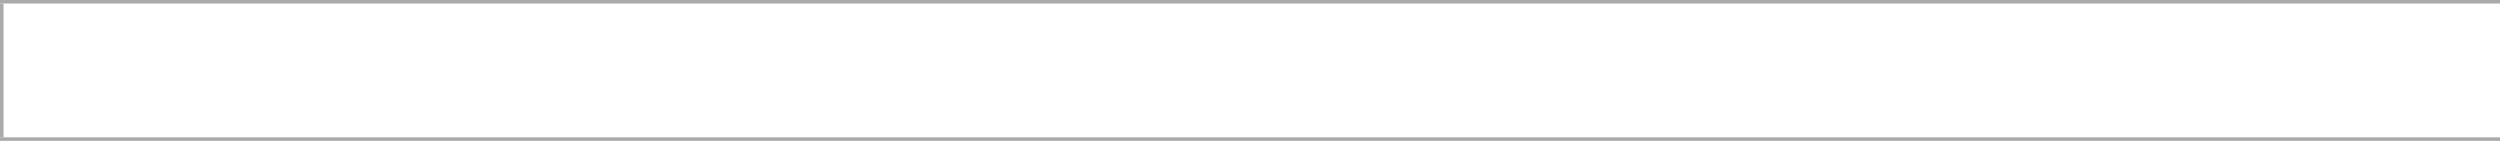
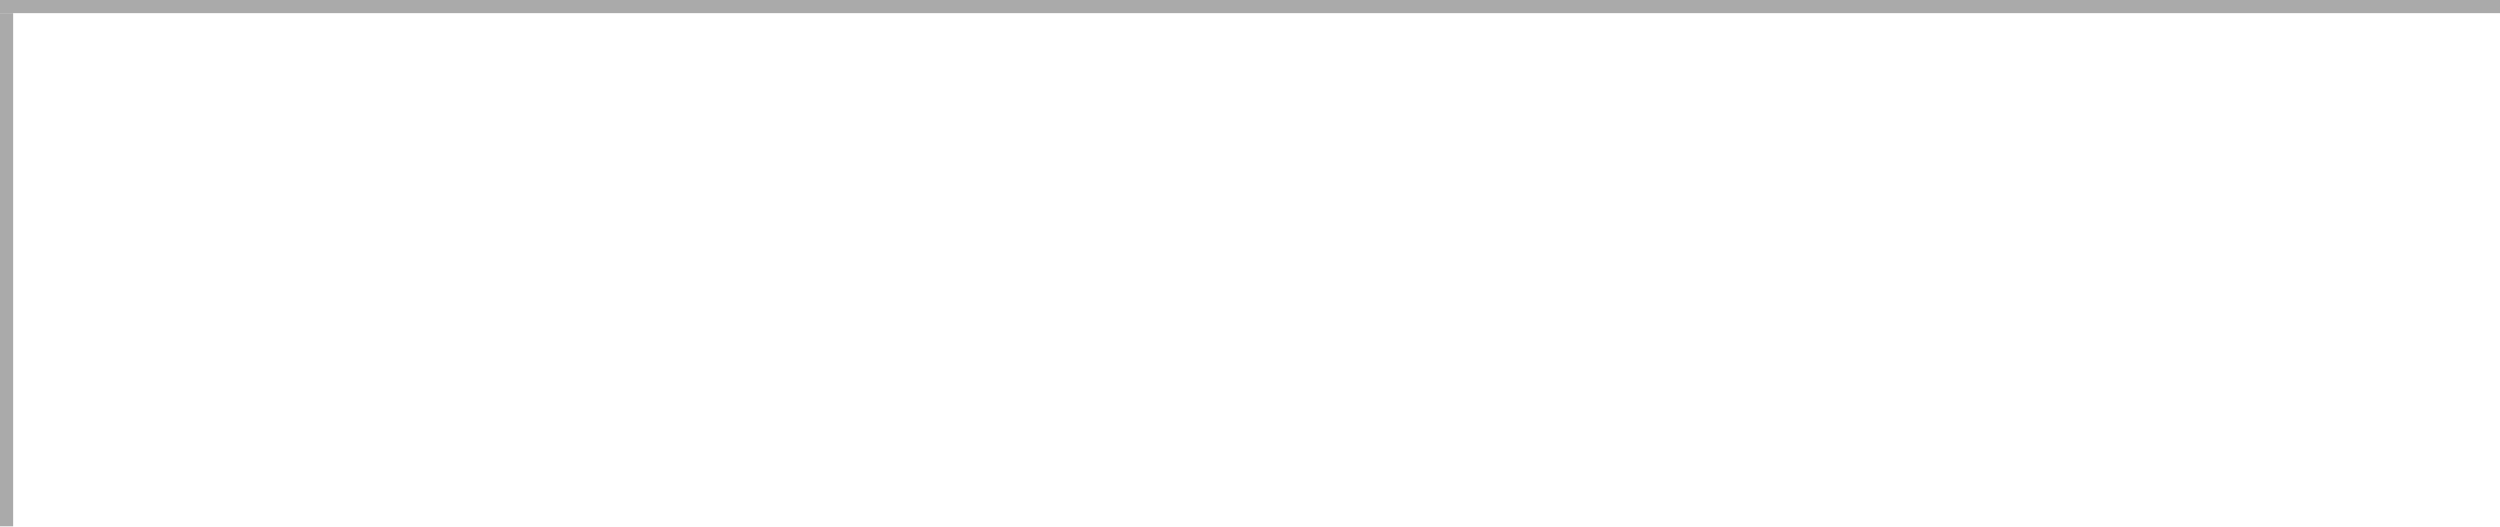
- <svg xmlns="http://www.w3.org/2000/svg" version="1.1" width="710px" height="40px" viewBox="50 390 710 40">
-   <path d="M 1 1  L 710 1  L 710 39  L 1 39  L 1 1  Z " fill-rule="nonzero" fill="rgba(255, 255, 255, 1)" stroke="none" transform="matrix(1 0 0 1 50 390 )" class="fill" />
-   <path d="M 0.5 1  L 0.5 39  " stroke-width="1" stroke-dasharray="0" stroke="rgba(170, 170, 170, 1)" fill="none" transform="matrix(1 0 0 1 50 390 )" class="stroke" />
-   <path d="M 0 0.5  L 710 0.5  " stroke-width="1" stroke-dasharray="0" stroke="rgba(170, 170, 170, 1)" fill="none" transform="matrix(1 0 0 1 50 390 )" class="stroke" />
-   <path d="M 0 39.5  L 710 39.5  " stroke-width="1" stroke-dasharray="0" stroke="rgba(170, 170, 170, 1)" fill="none" transform="matrix(1 0 0 1 50 390 )" class="stroke" />
+ <svg xmlns="http://www.w3.org/2000/svg" version="1.1" width="190px" height="40px" viewBox="950 350 190 40">
+   <path d="M 1 1  L 190 1  L 190 40  L 1 40  L 1 1  Z " fill-rule="nonzero" fill="rgba(255, 255, 255, 1)" stroke="none" transform="matrix(1 0 0 1 950 350 )" class="fill" />
+   <path d="M 0.5 1  L 0.5 40  " stroke-width="1" stroke-dasharray="0" stroke="rgba(170, 170, 170, 1)" fill="none" transform="matrix(1 0 0 1 950 350 )" class="stroke" />
+   <path d="M 0 0.5  L 190 0.5  " stroke-width="1" stroke-dasharray="0" stroke="rgba(170, 170, 170, 1)" fill="none" transform="matrix(1 0 0 1 950 350 )" class="stroke" />
</svg>
